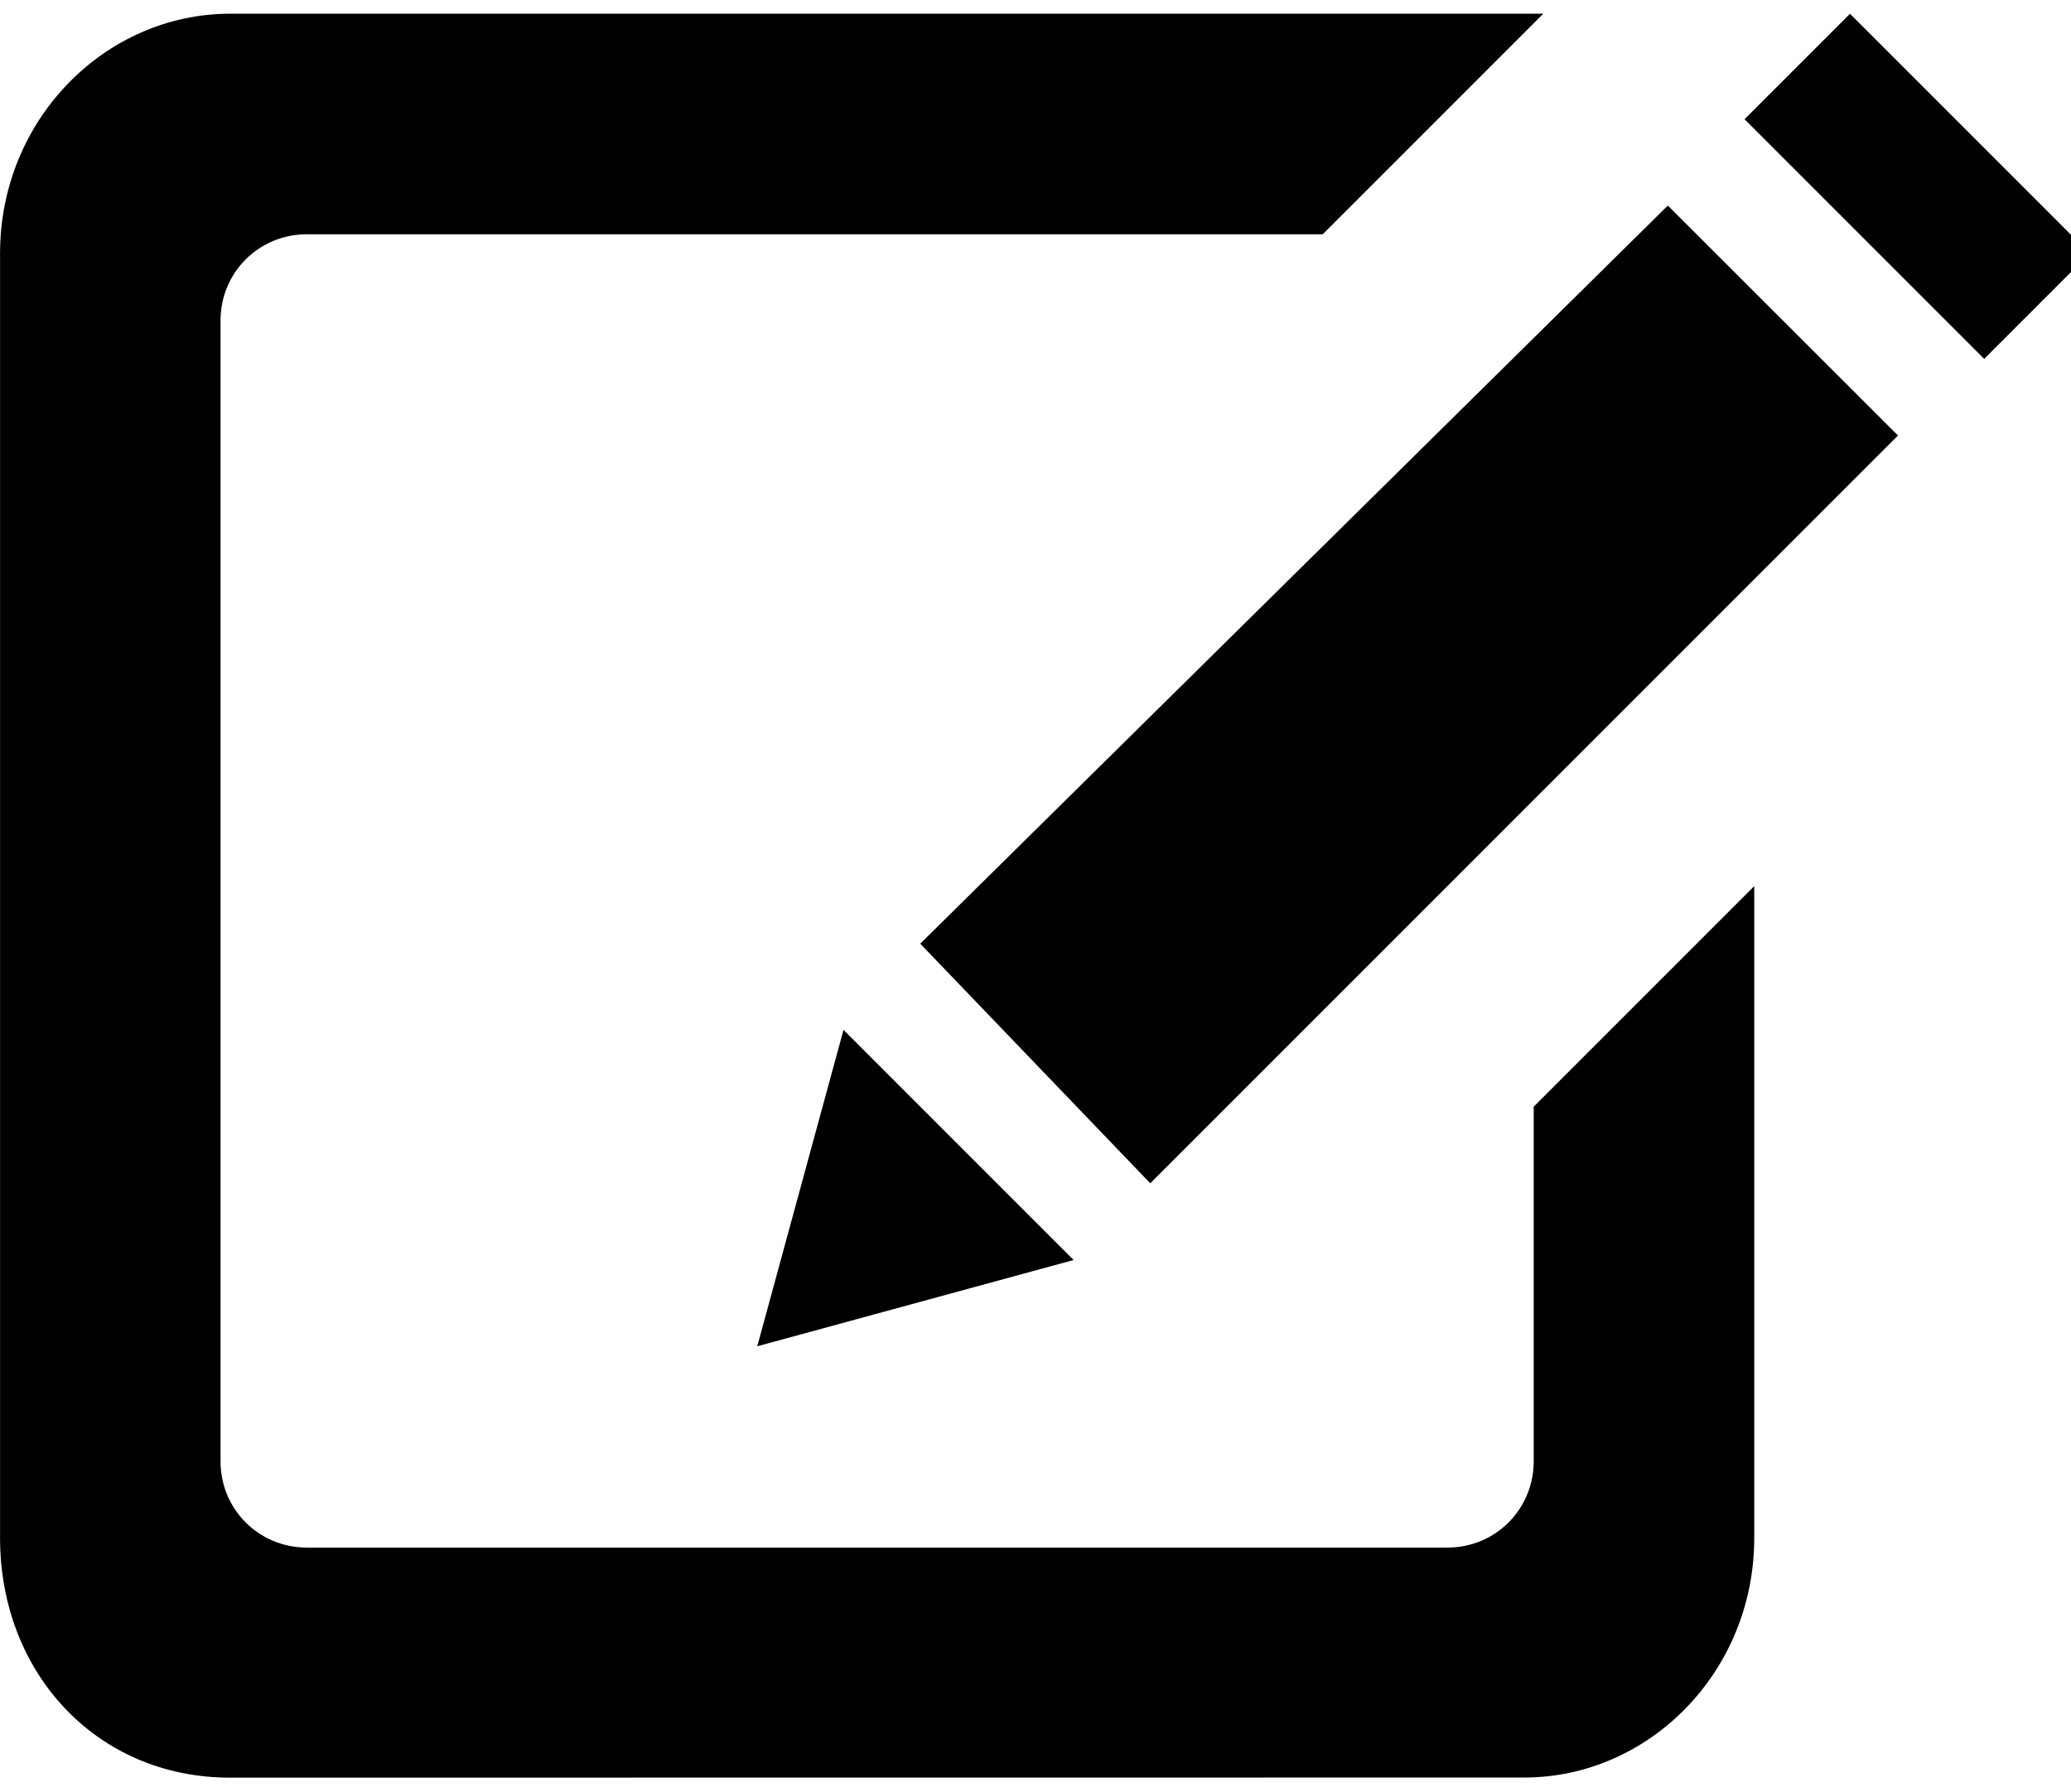
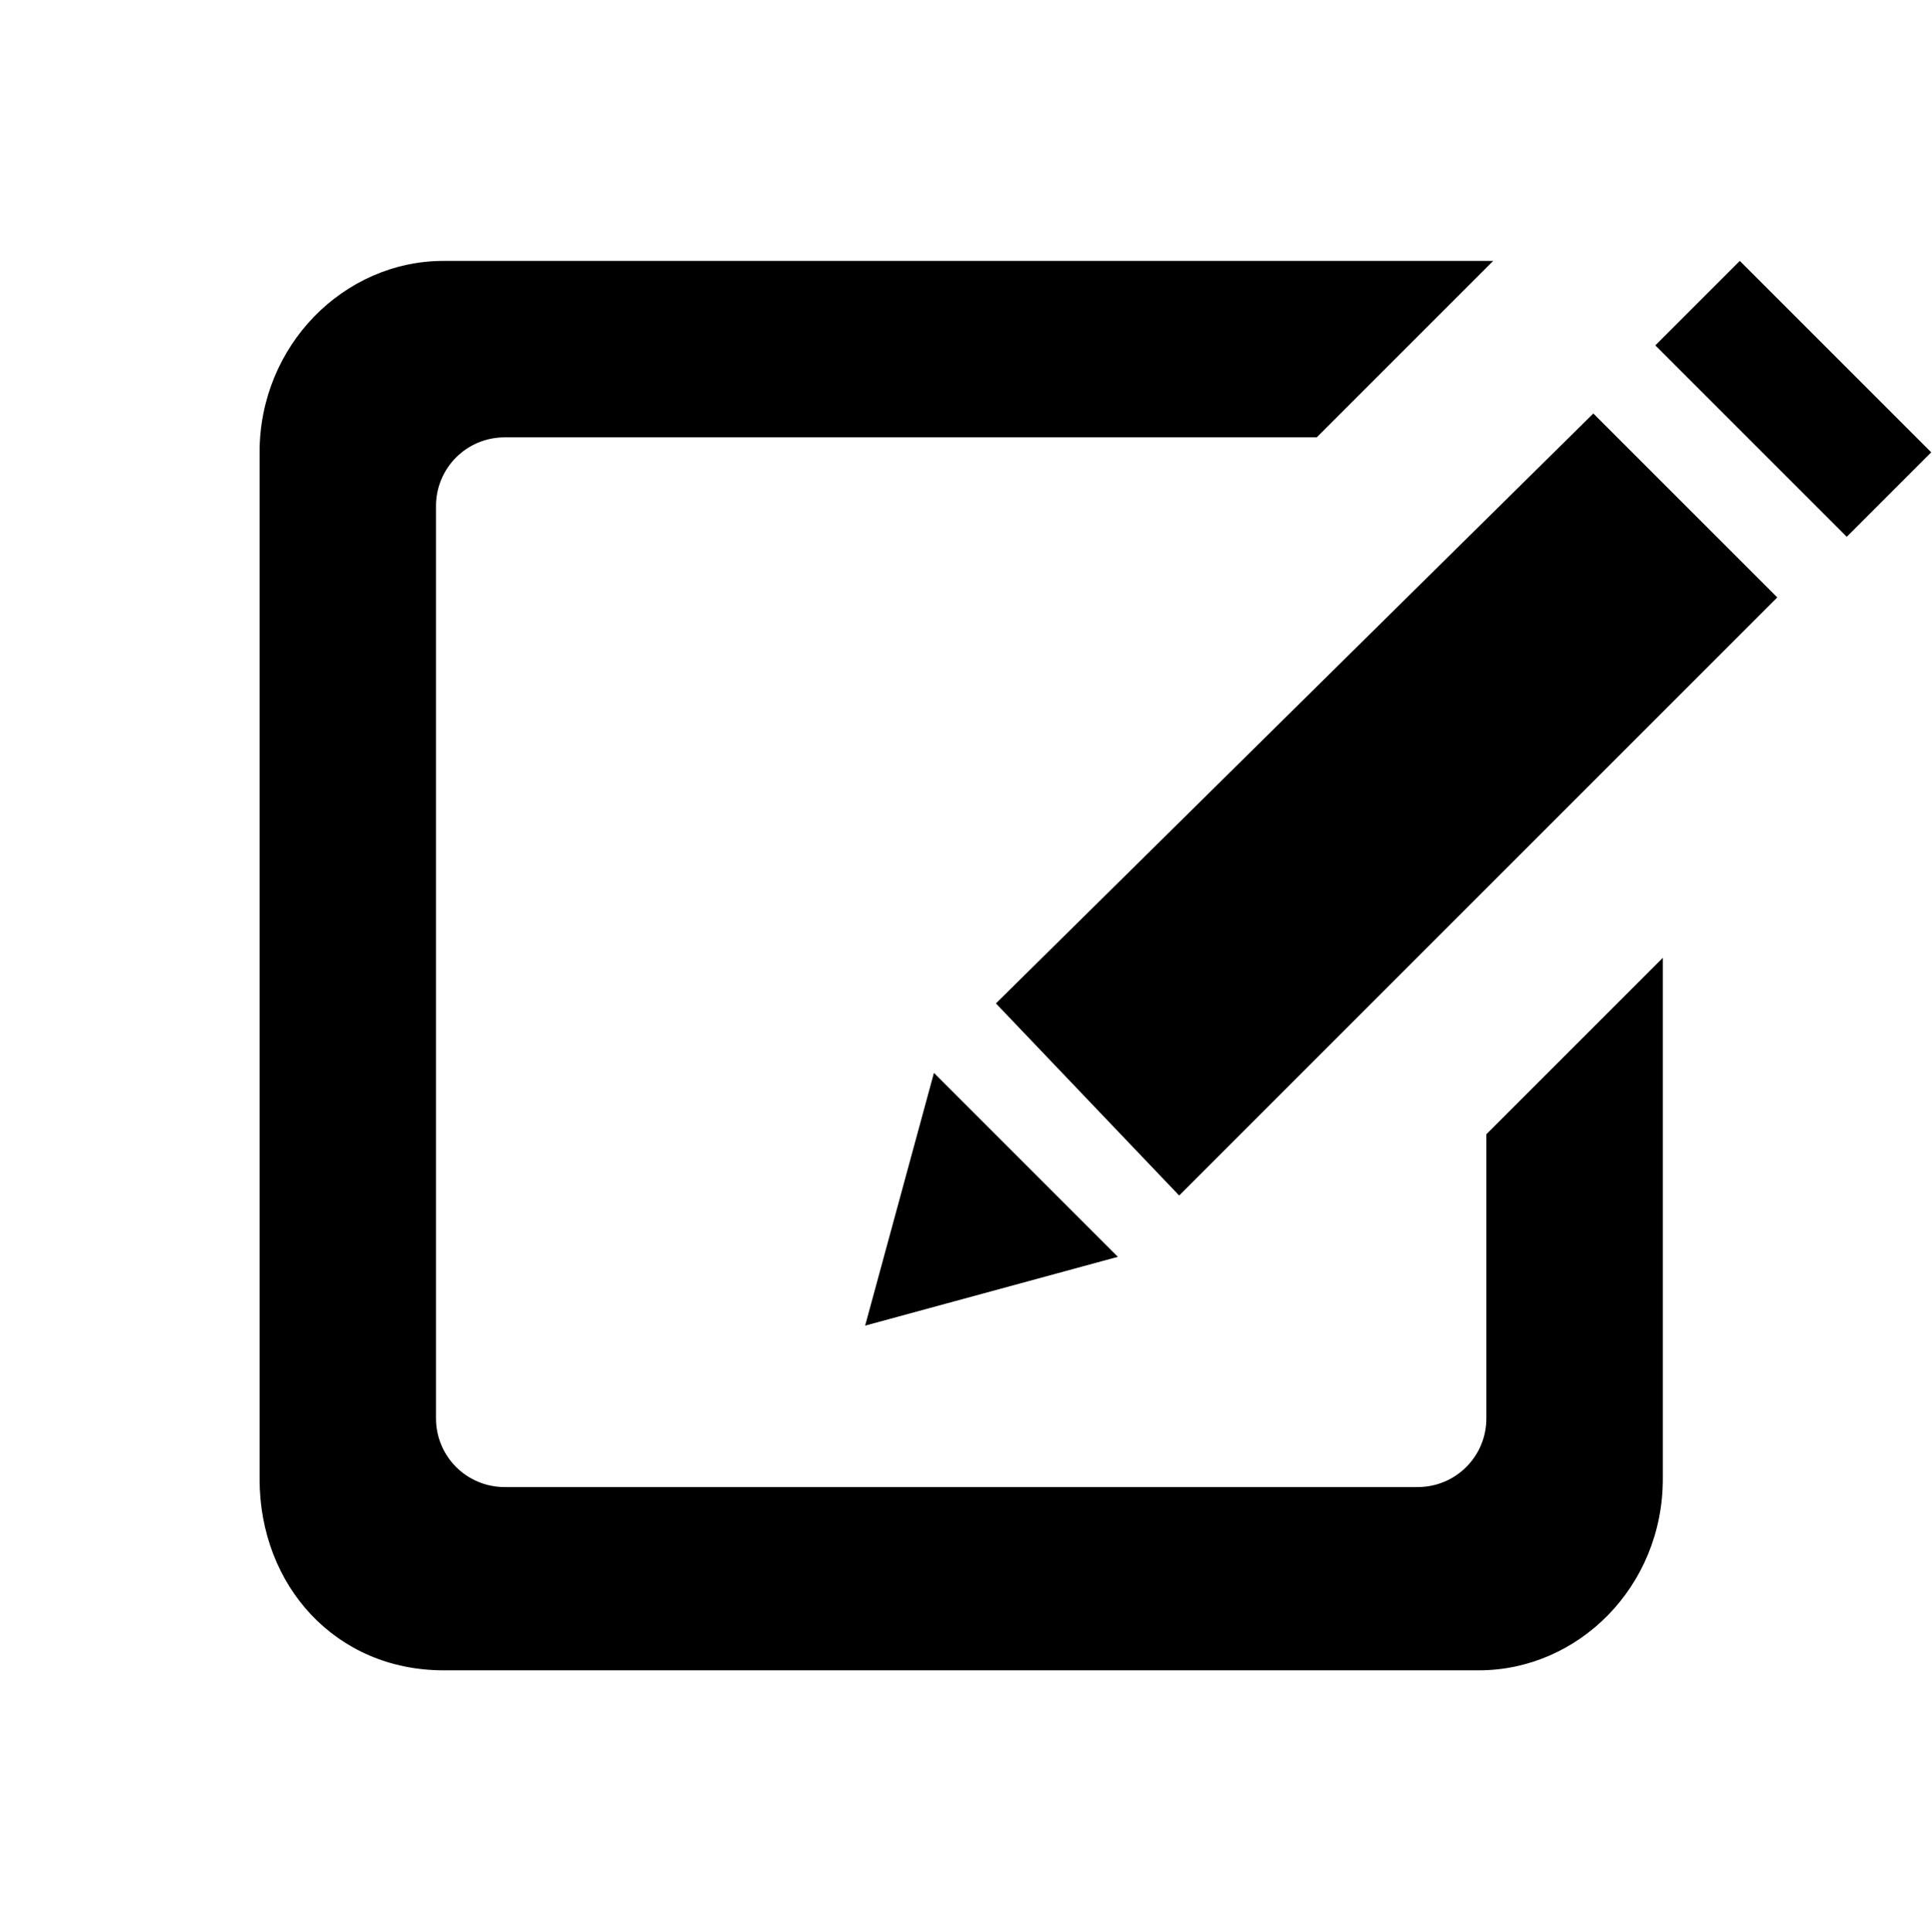
- <svg xmlns="http://www.w3.org/2000/svg" version="1.1" width="37" height="32" viewBox="0 0 37 32">
+ <svg xmlns="http://www.w3.org/2000/svg" version="1.1" id="Ebene_1" x="0px" y="0px" viewBox="155.9 279.2 283.5 283.5" enable-background="new 155.9 279.2 283.5 283.5" xml:space="preserve">
  <g id="icomoon-ignore">
-     <line stroke-width="1" x1="" y1="" x2="" y2="" stroke="#449FDB" opacity="" />
+     <line fill="none" stroke="#449FDB" x1="316.7" y1="420.9" x2="316.7" y2="420.9" />
  </g>
-   <path d="M27.401 19.769l3.94-3.94v11.644c0 2.398-1.884 4.281-4.11 4.281l-23.12 0.002c-2.398 0-4.11-1.884-4.11-4.281v-22.949c0-2.397 1.884-4.281 4.11-4.281h23.461l-3.94 3.94h-18.151c-0.857 0-1.541 0.684-1.541 1.541v20.379c0 0.857 0.684 1.541 1.541 1.541h20.379c0.857 0 1.541-0.684 1.541-1.541v-6.336zM19.18 22.508l-4.11-4.11-1.541 5.652 5.652-1.541zM20.551 21.138l13.358-13.358-4.112-4.108-13.356 13.186 4.11 4.281zM35.449 6.411l1.884-1.884-4.281-4.281-1.884 1.884 4.281 4.281z" fill="#000000" />
+   <path d="M374.1,445.7l25.9-25.9v76.5c0,15.8-12.4,28.1-27,28.1H221c-15.8,0-27-12.4-27-28.1V345.6c0-15.7,12.4-28.1,27-28.1h154.1  l-25.9,25.9H230c-5.6,0-10.1,4.5-10.1,10.1v133.9c0,5.6,4.5,10.1,10.1,10.1H364c5.6,0,10.1-4.5,10.1-10.1V445.7z M320,463.7l-27-27  l-10.1,37.1L320,463.7L320,463.7z M329,454.7l87.8-87.8l-27-27l-87.7,86.6L329,454.7L329,454.7z M427,358l12.4-12.4l-28.1-28.1  l-12.4,12.4L427,358z" />
</svg>
